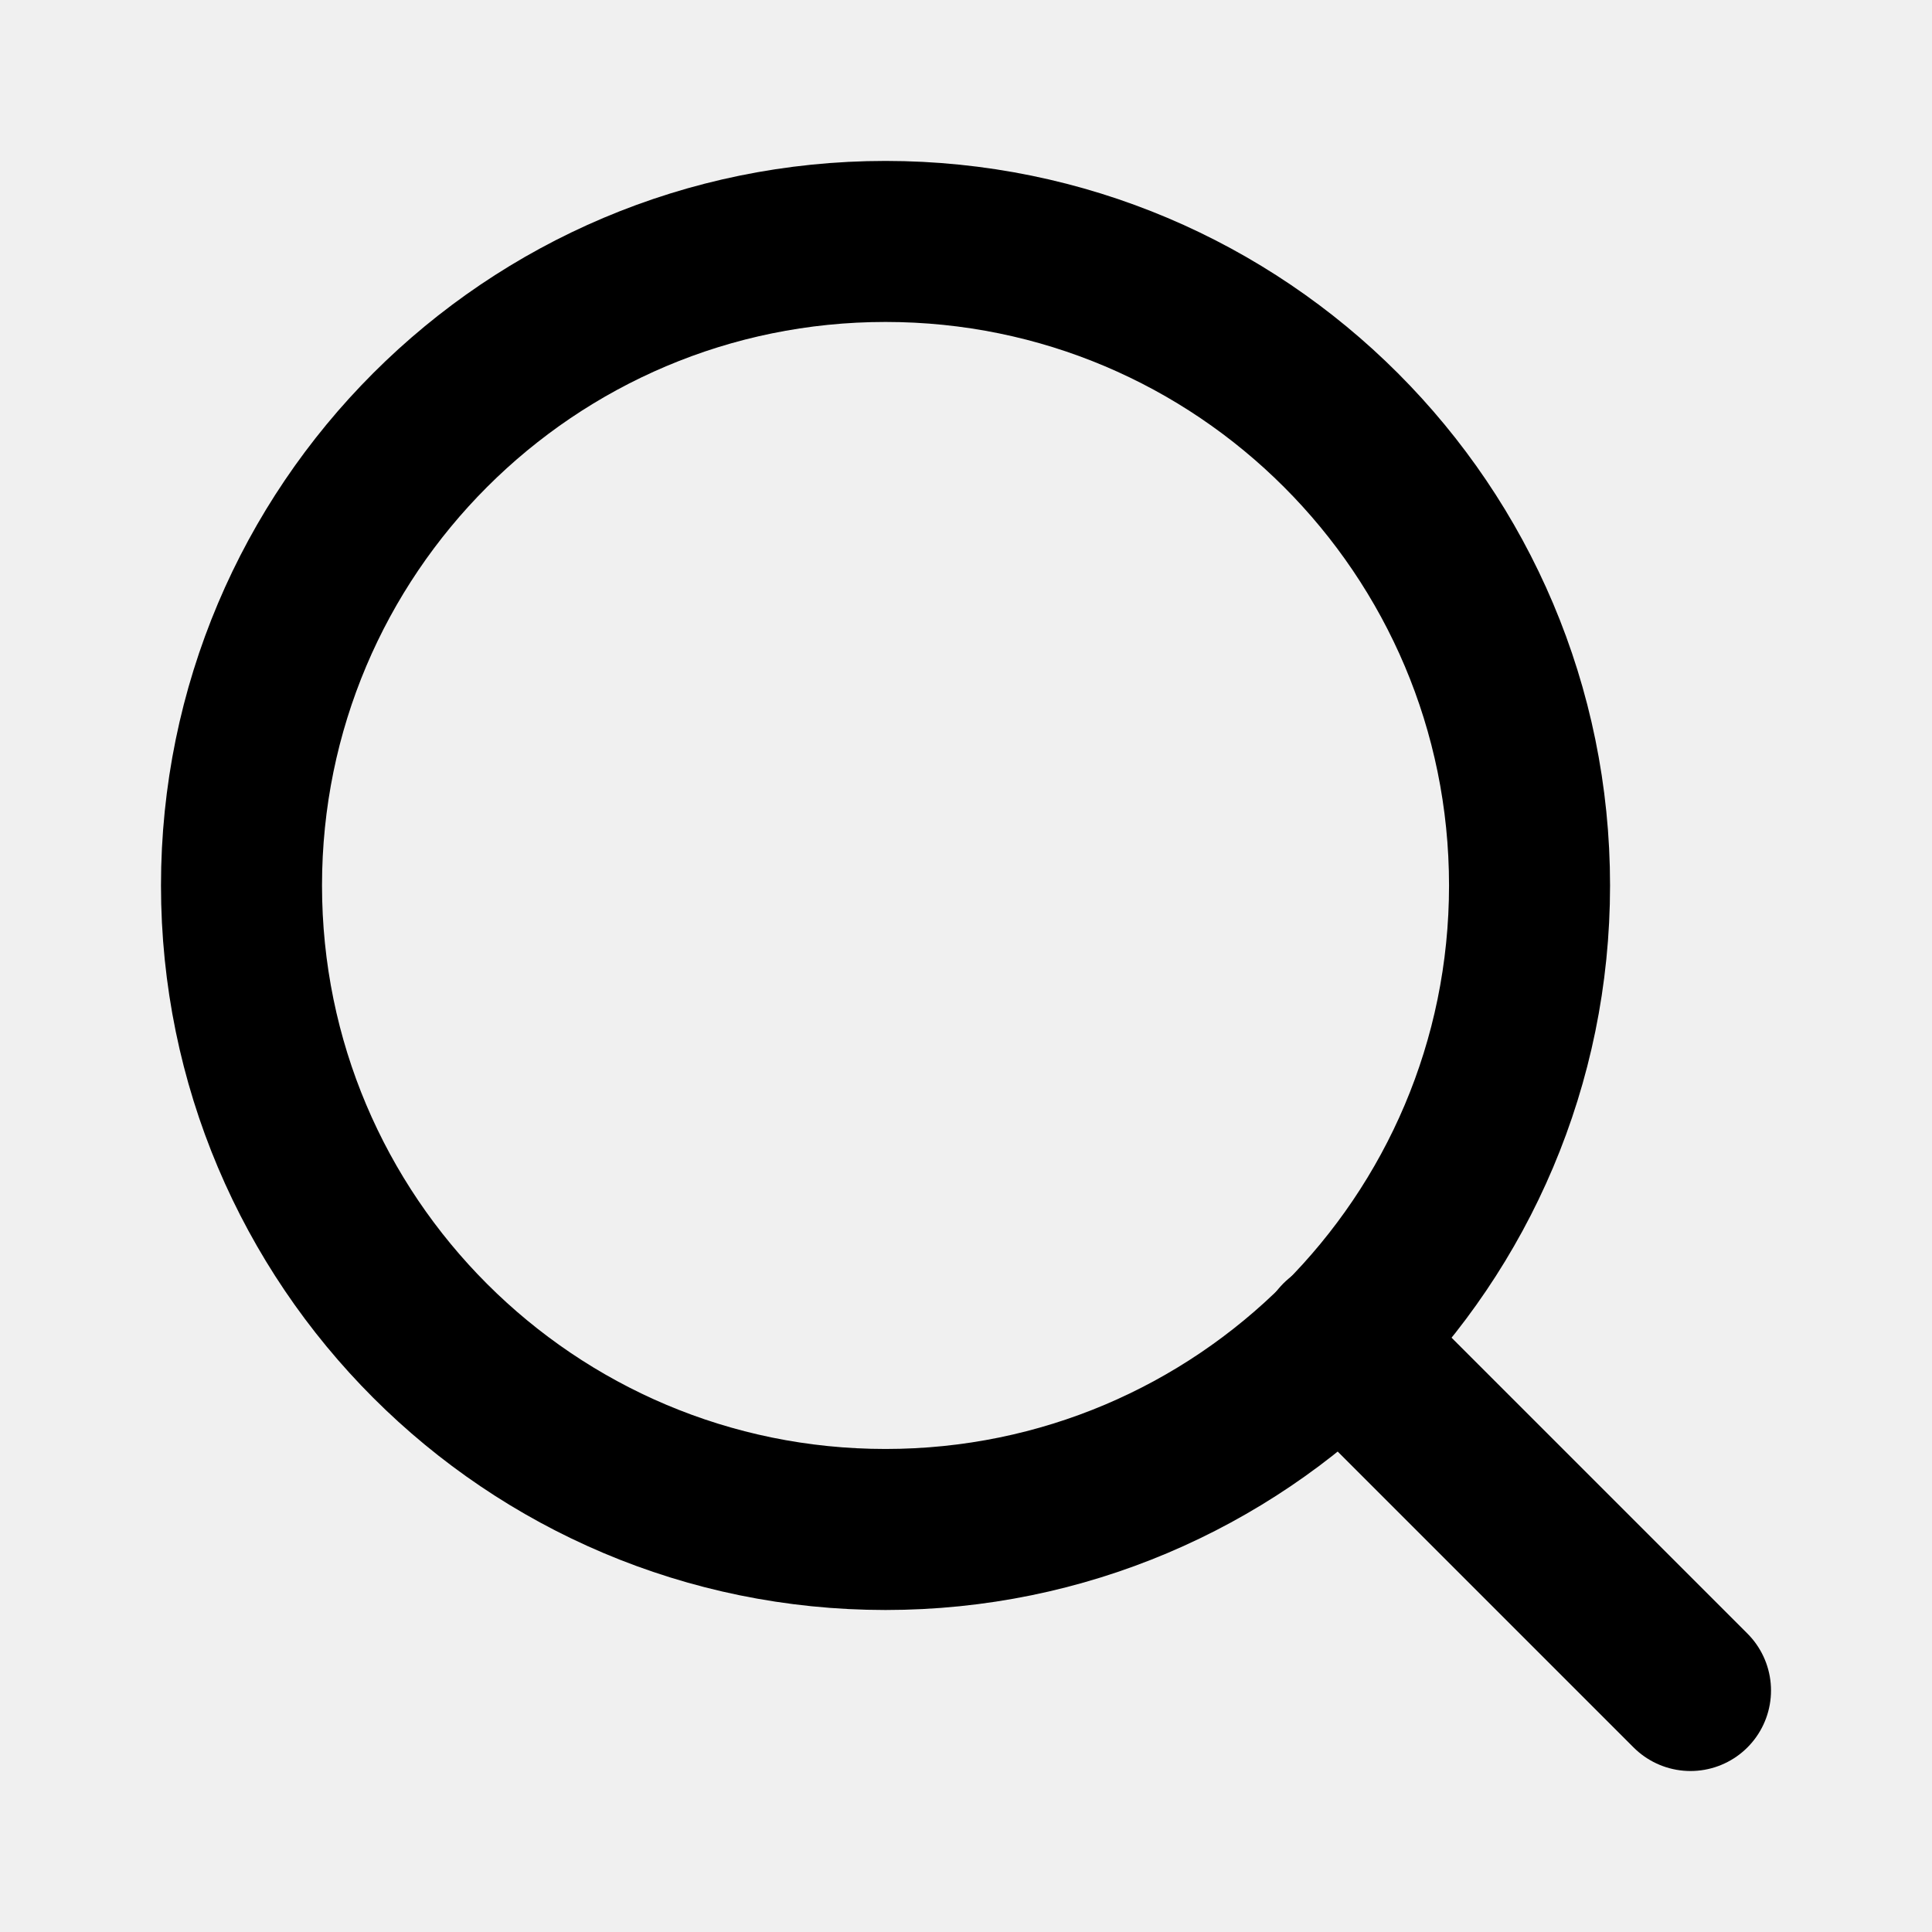
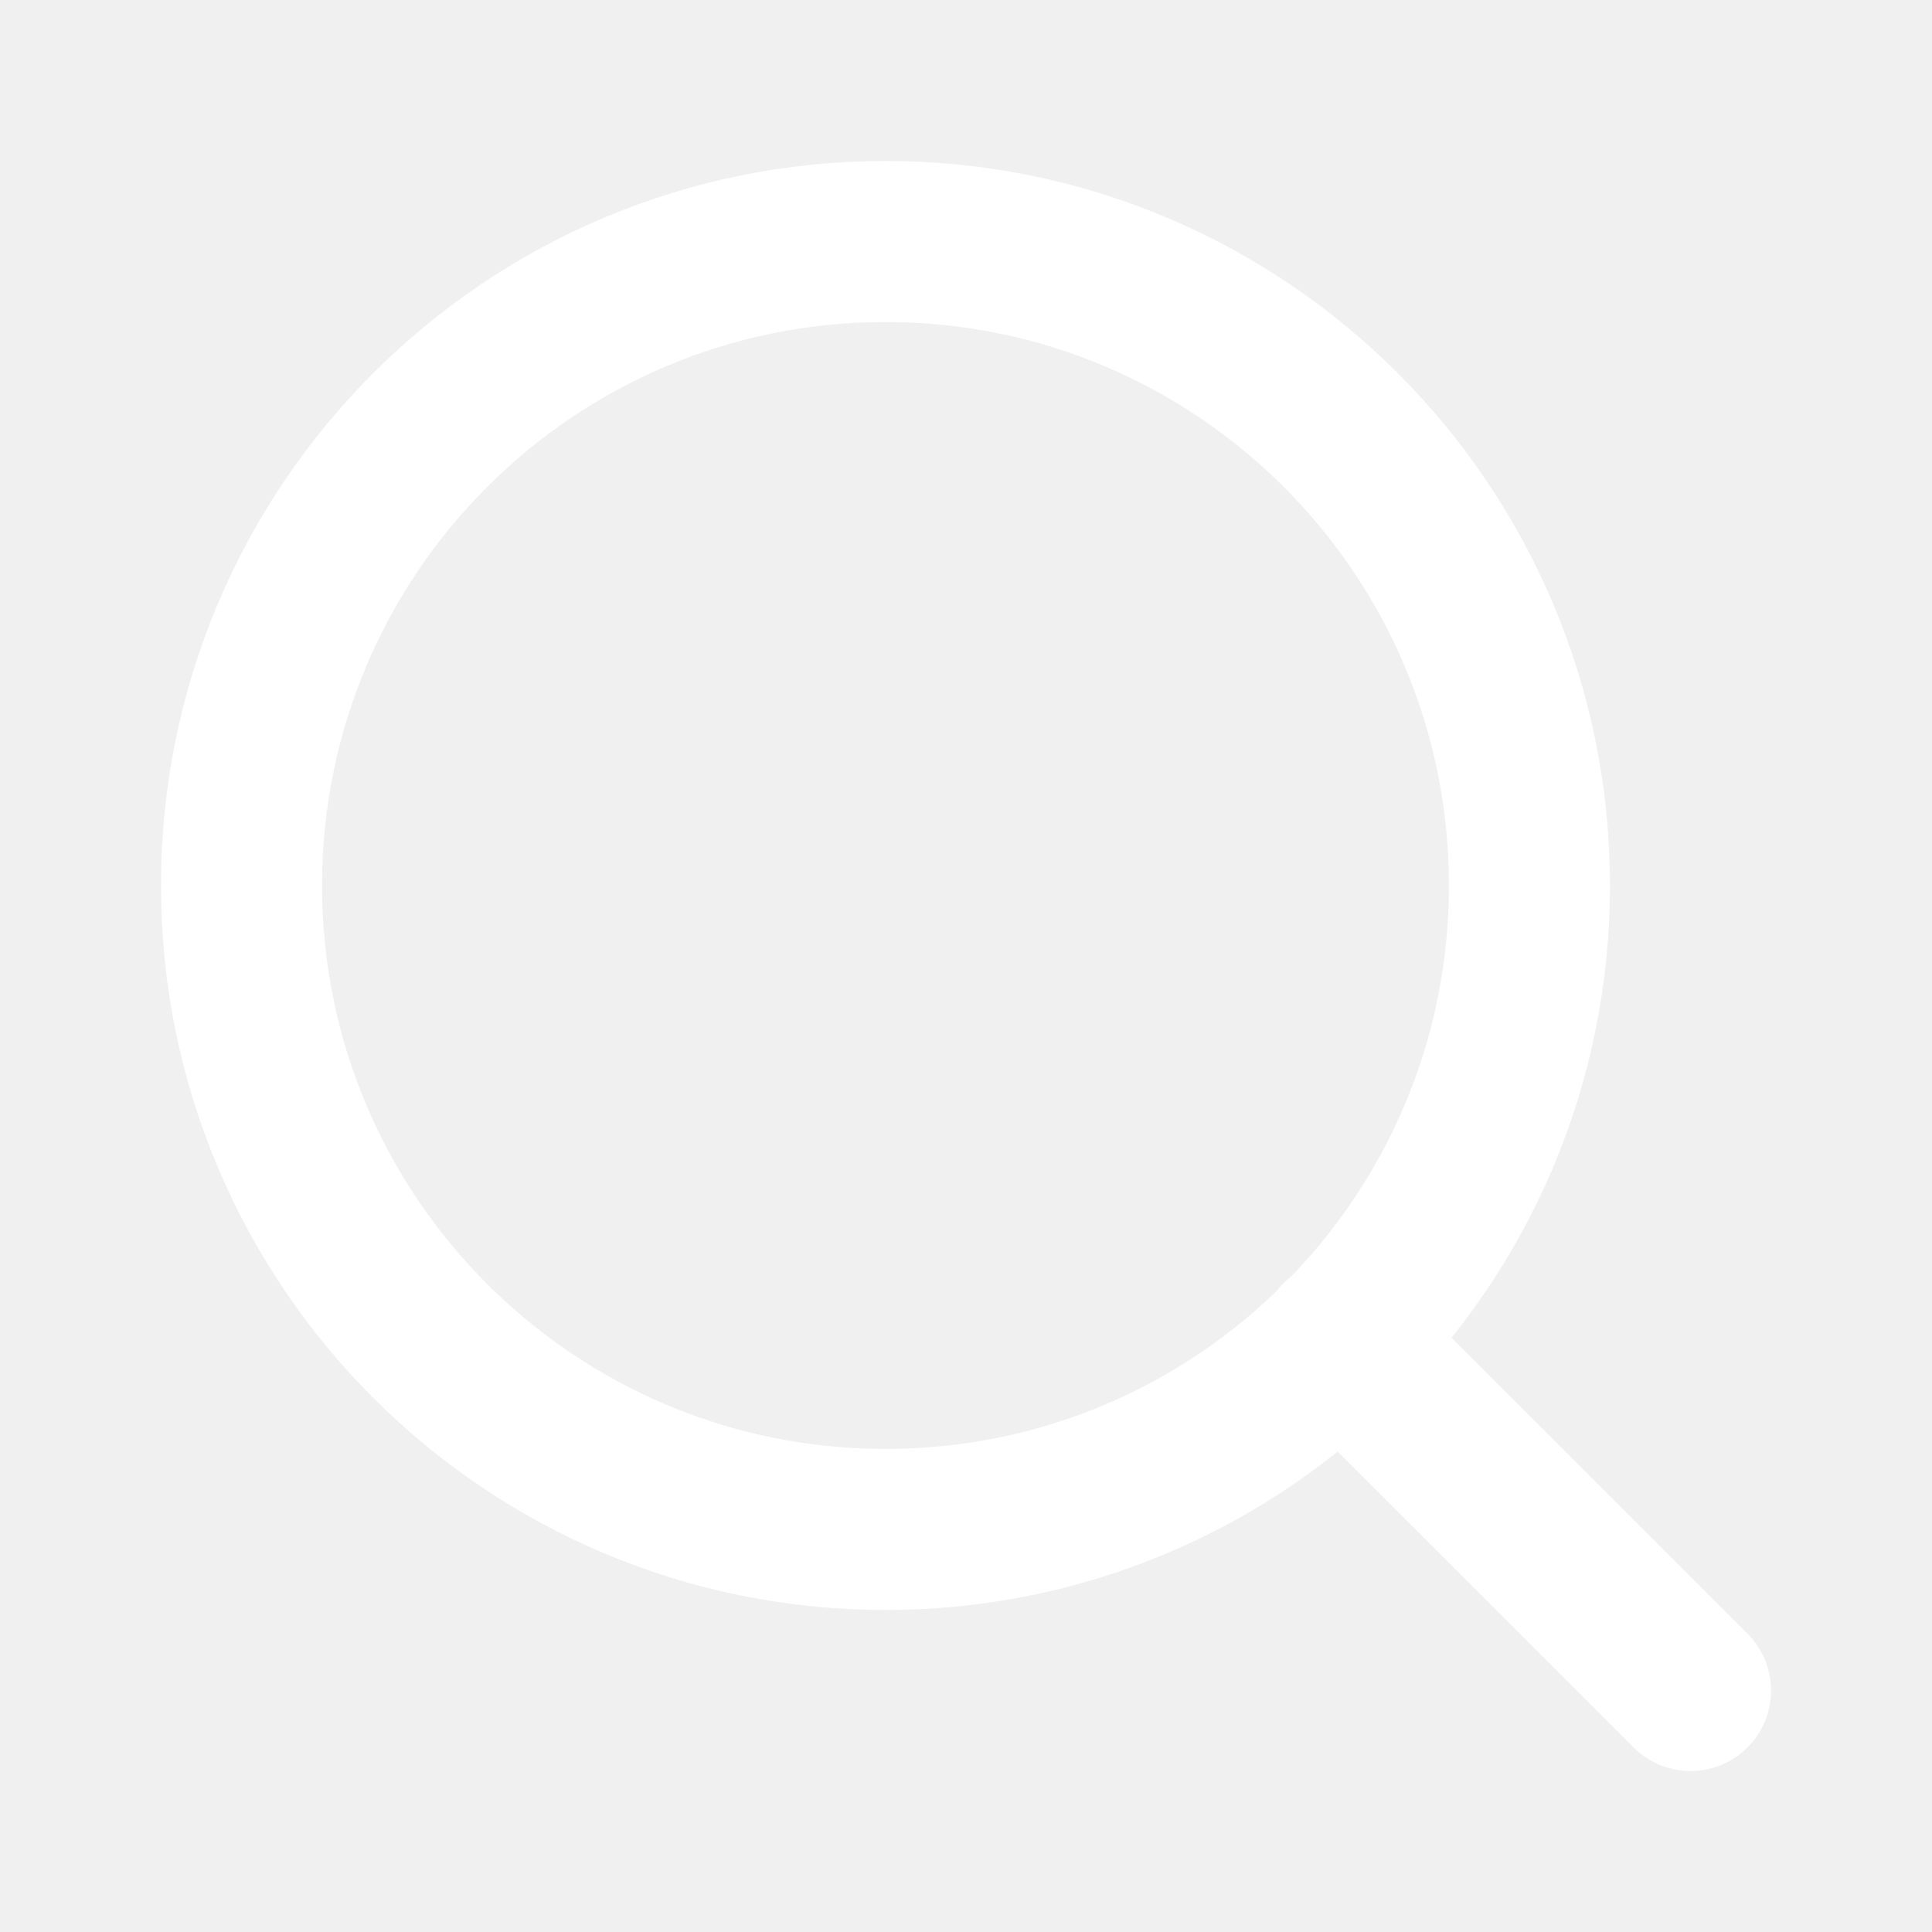
- <svg xmlns="http://www.w3.org/2000/svg" version="1.1" width="32" height="32" viewBox="0 0 32 32">
-   <path fill="none" stroke-linejoin="round" stroke-linecap="round" stroke-miterlimit="4" stroke-width="2.667" stroke="#000" d="M14.667 25.333c5.891 0 10.667-4.776 10.667-10.667s-4.776-10.667-10.667-10.667c-5.891 0-10.667 4.776-10.667 10.667s4.776 10.667 10.667 10.667z" />
-   <path fill="none" stroke-linejoin="round" stroke-linecap="round" stroke-miterlimit="4" stroke-width="2.667" stroke="#000" d="M28 28l-5.8-5.8" />
+ <svg xmlns="http://www.w3.org/2000/svg" width="14" height="14" viewBox="0 0 14 14" fill="none">
+   <path d="M6.417 11.083C8.994 11.083 11.083 8.994 11.083 6.417C11.083 3.839 8.994 1.75 6.417 1.75C3.839 1.75 1.75 3.839 1.75 6.417C1.75 8.994 3.839 11.083 6.417 11.083Z" stroke="white" stroke-width="1.167" stroke-linecap="round" stroke-linejoin="round" />
+   <path d="M12.25 12.25L9.712 9.713" stroke="white" stroke-width="1.167" stroke-linecap="round" stroke-linejoin="round" />
</svg>
